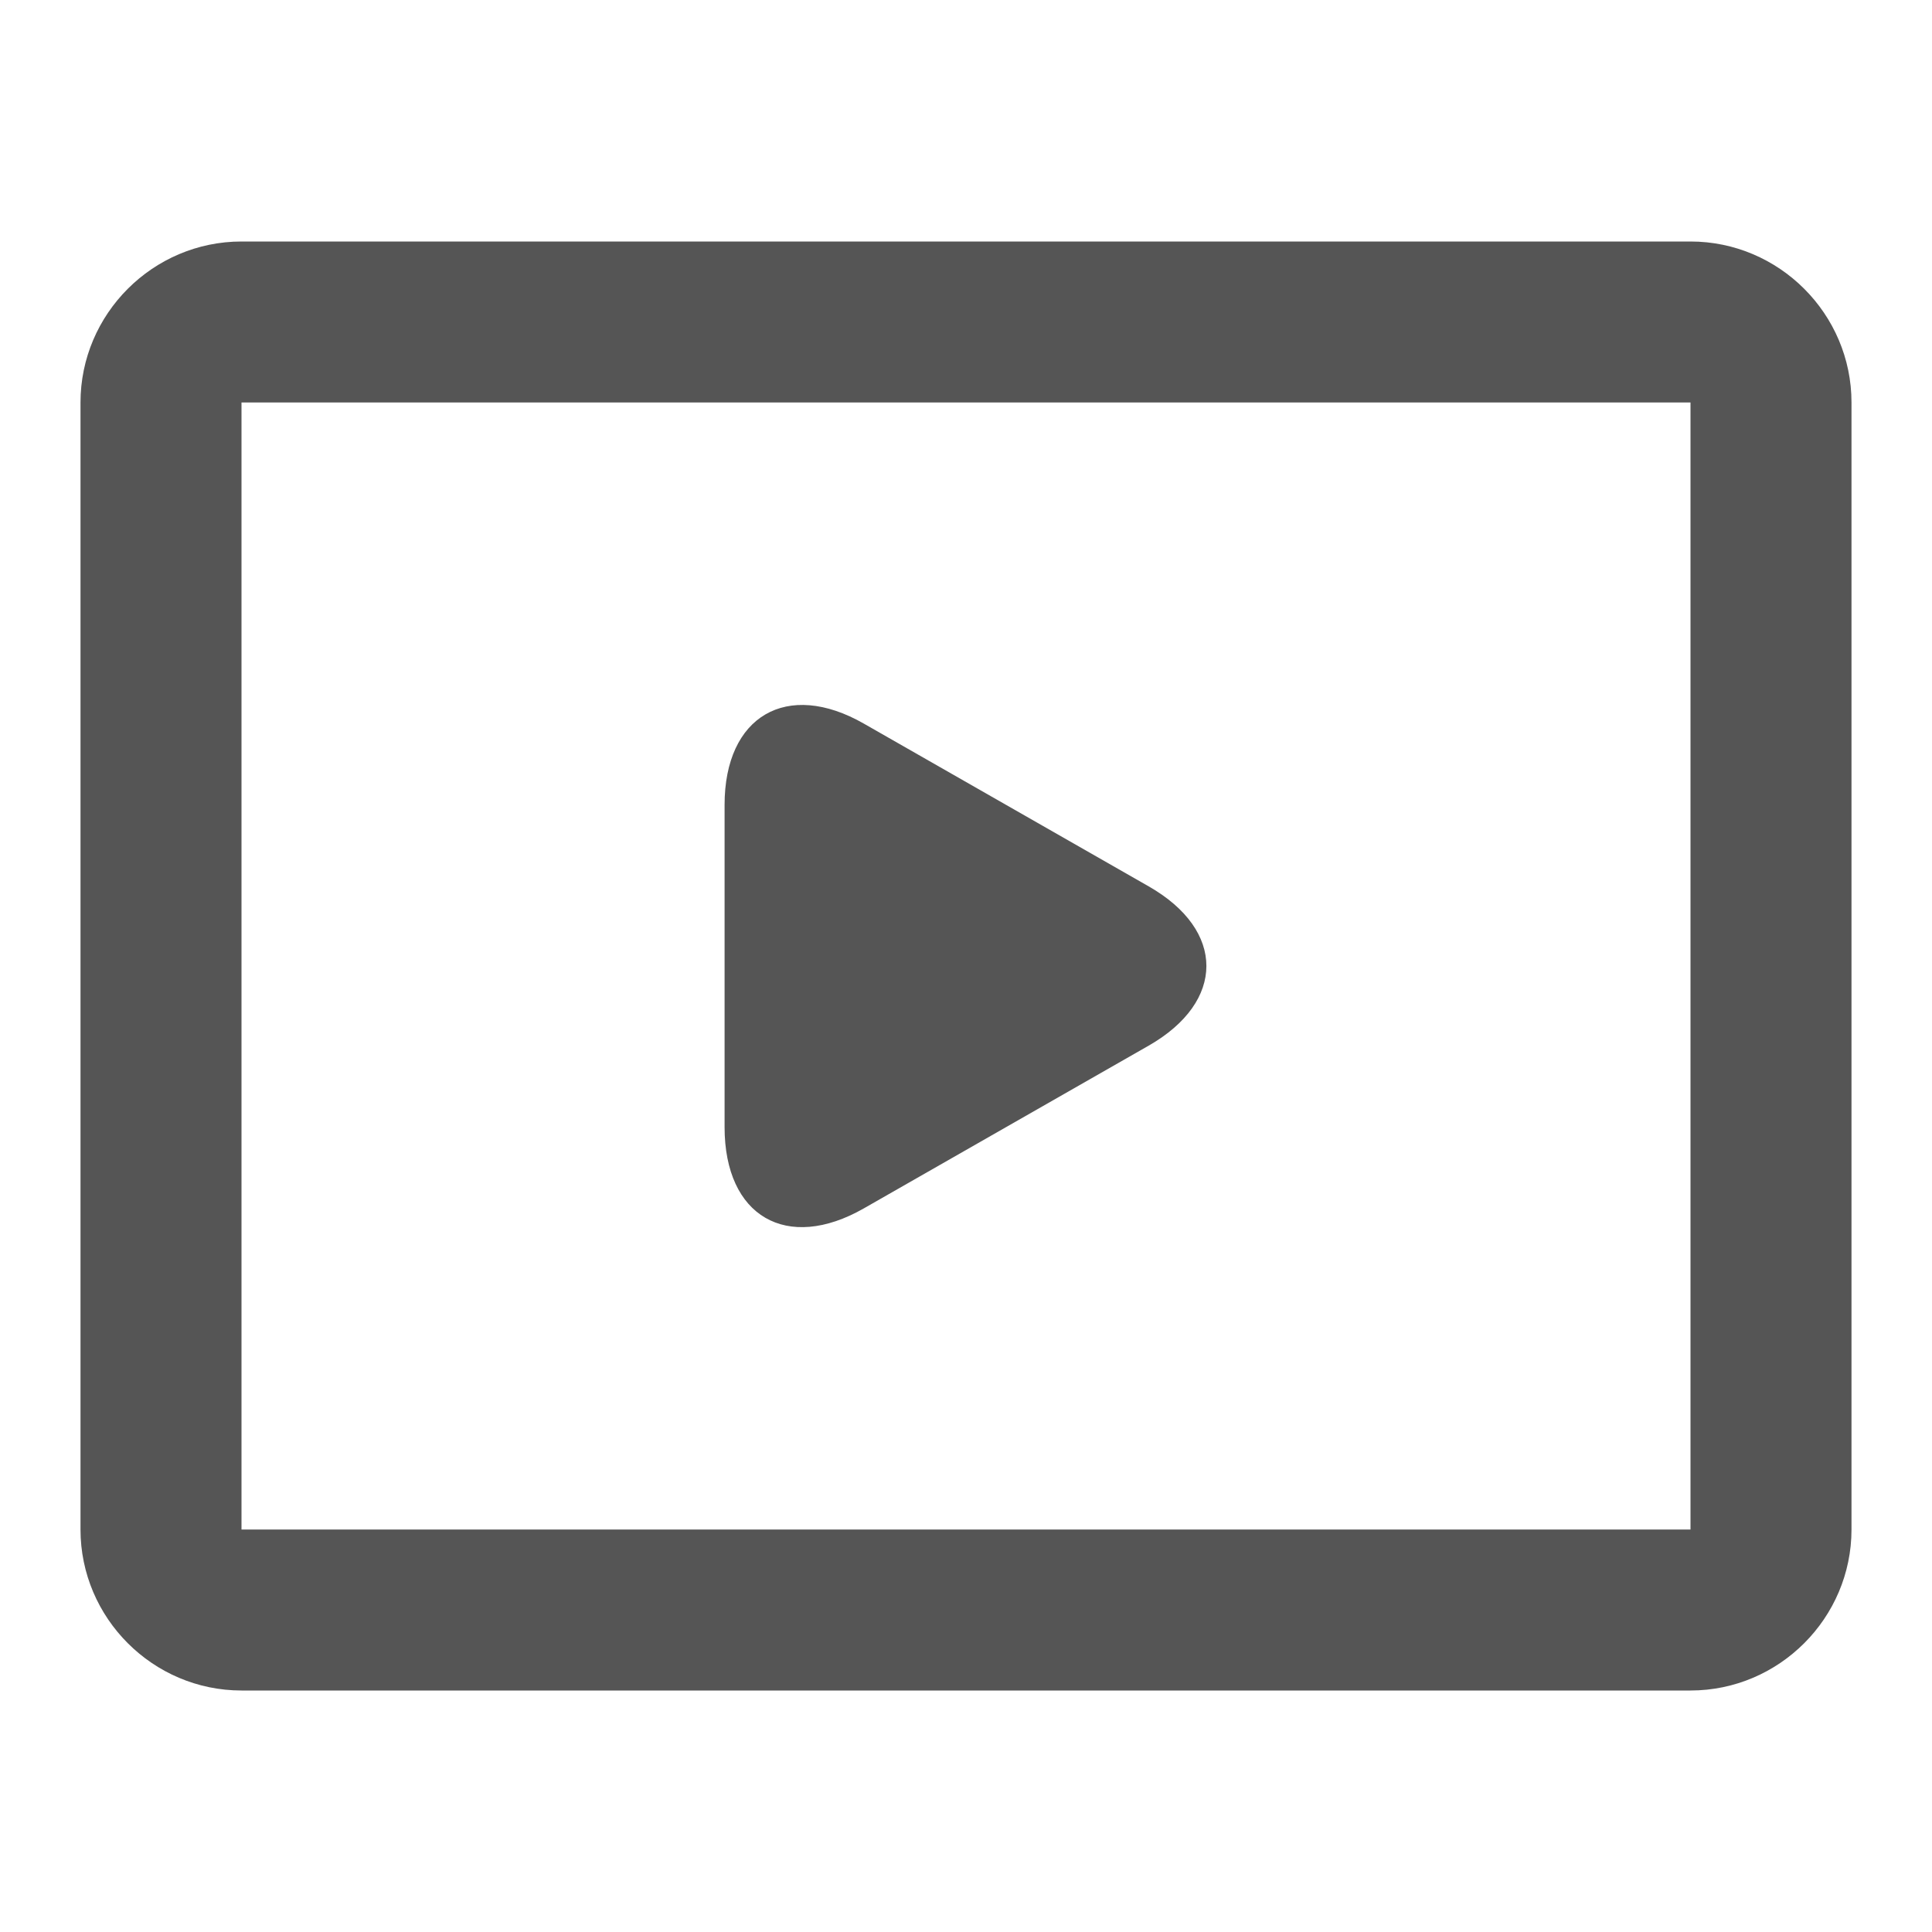
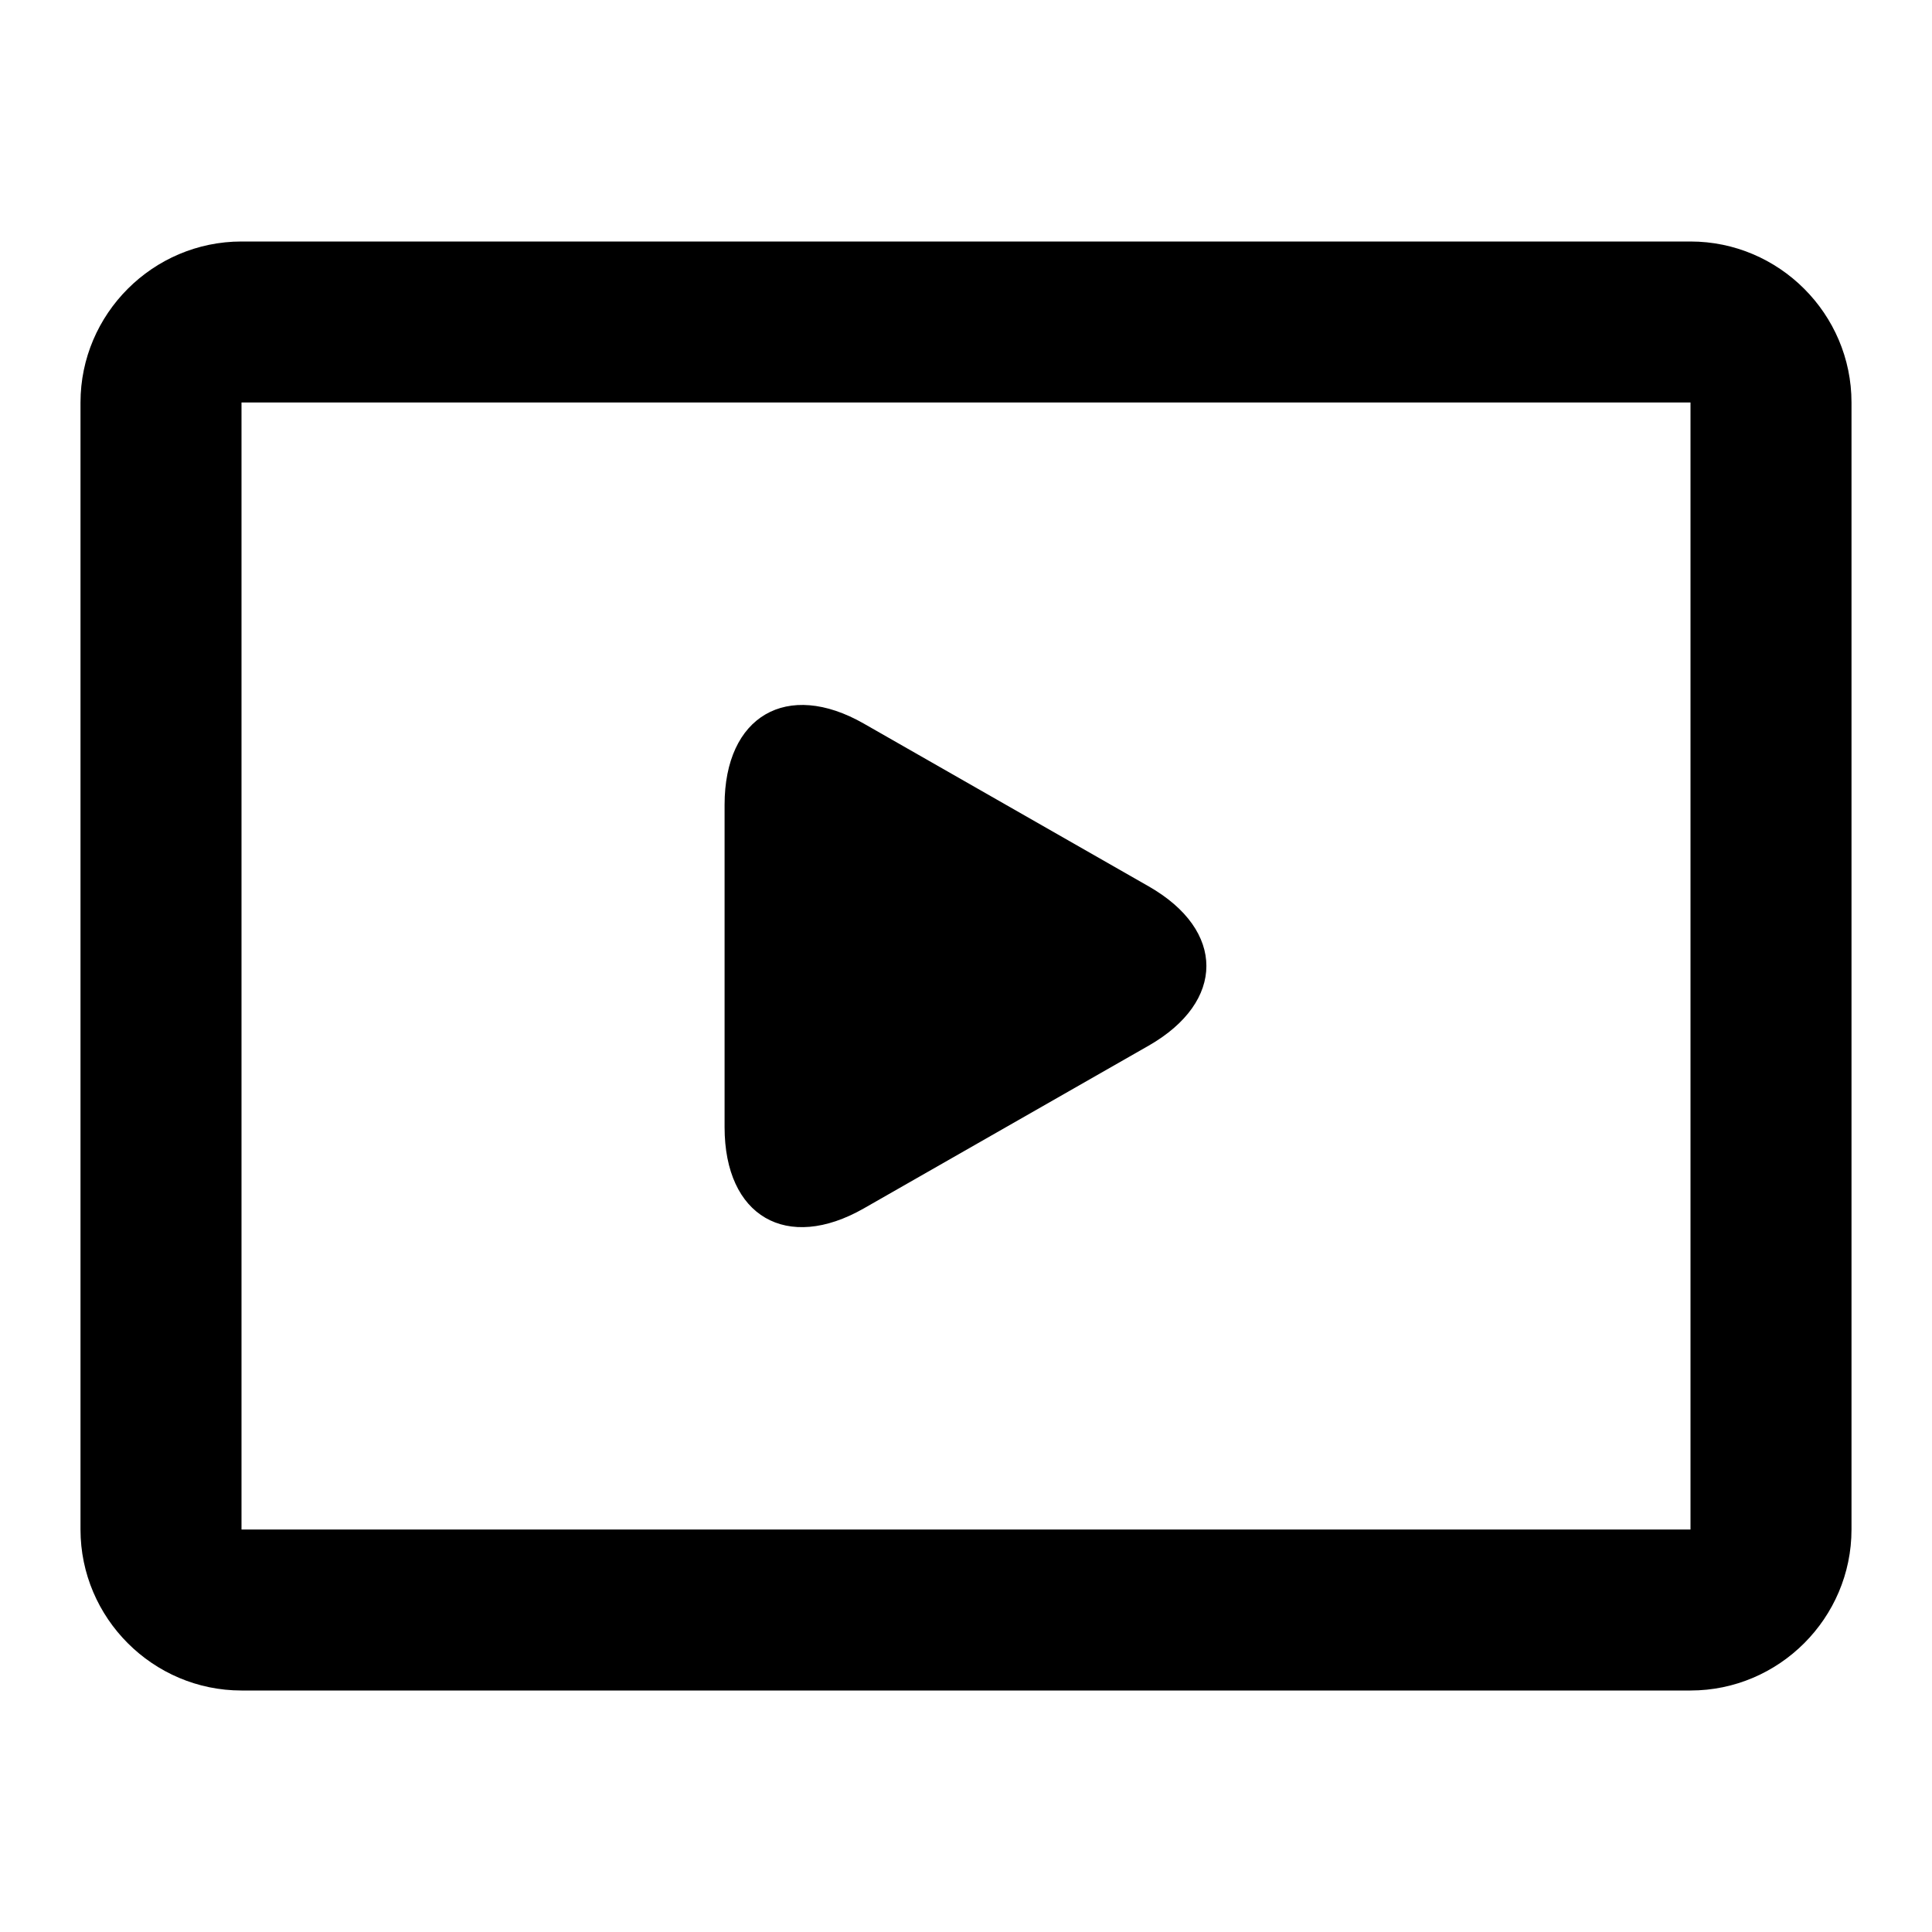
<svg xmlns="http://www.w3.org/2000/svg" version="1.1" width="24" height="24" viewBox="0 0 24 24">
-   <path fill="#555" d="M21 3h-18c-1.1 0-2 0.9-2 2v14c0 1.1 0.9 2 2 2h18c1.1 0 2-0.9 2-2v-14c0-1.1-0.9-2-2-2zM21 19h-18v-14h18v14zM14.27 11.011c0.956 0.546 0.954 1.432 0 1.978l-3.539 2.022c-0.956 0.546-1.73 0.102-1.73-1.009v-4.004c0-1.104 0.776-1.555 1.73-1.009l3.539 2.022z" />
+   <path d="M21 3h-18c-1.1 0-2 0.9-2 2v14c0 1.1 0.9 2 2 2h18c1.1 0 2-0.9 2-2v-14c0-1.1-0.9-2-2-2zM21 19h-18v-14h18v14zM14.27 11.011c0.956 0.546 0.954 1.432 0 1.978l-3.539 2.022c-0.956 0.546-1.73 0.102-1.73-1.009v-4.004c0-1.104 0.776-1.555 1.73-1.009l3.539 2.022z" />
</svg>
